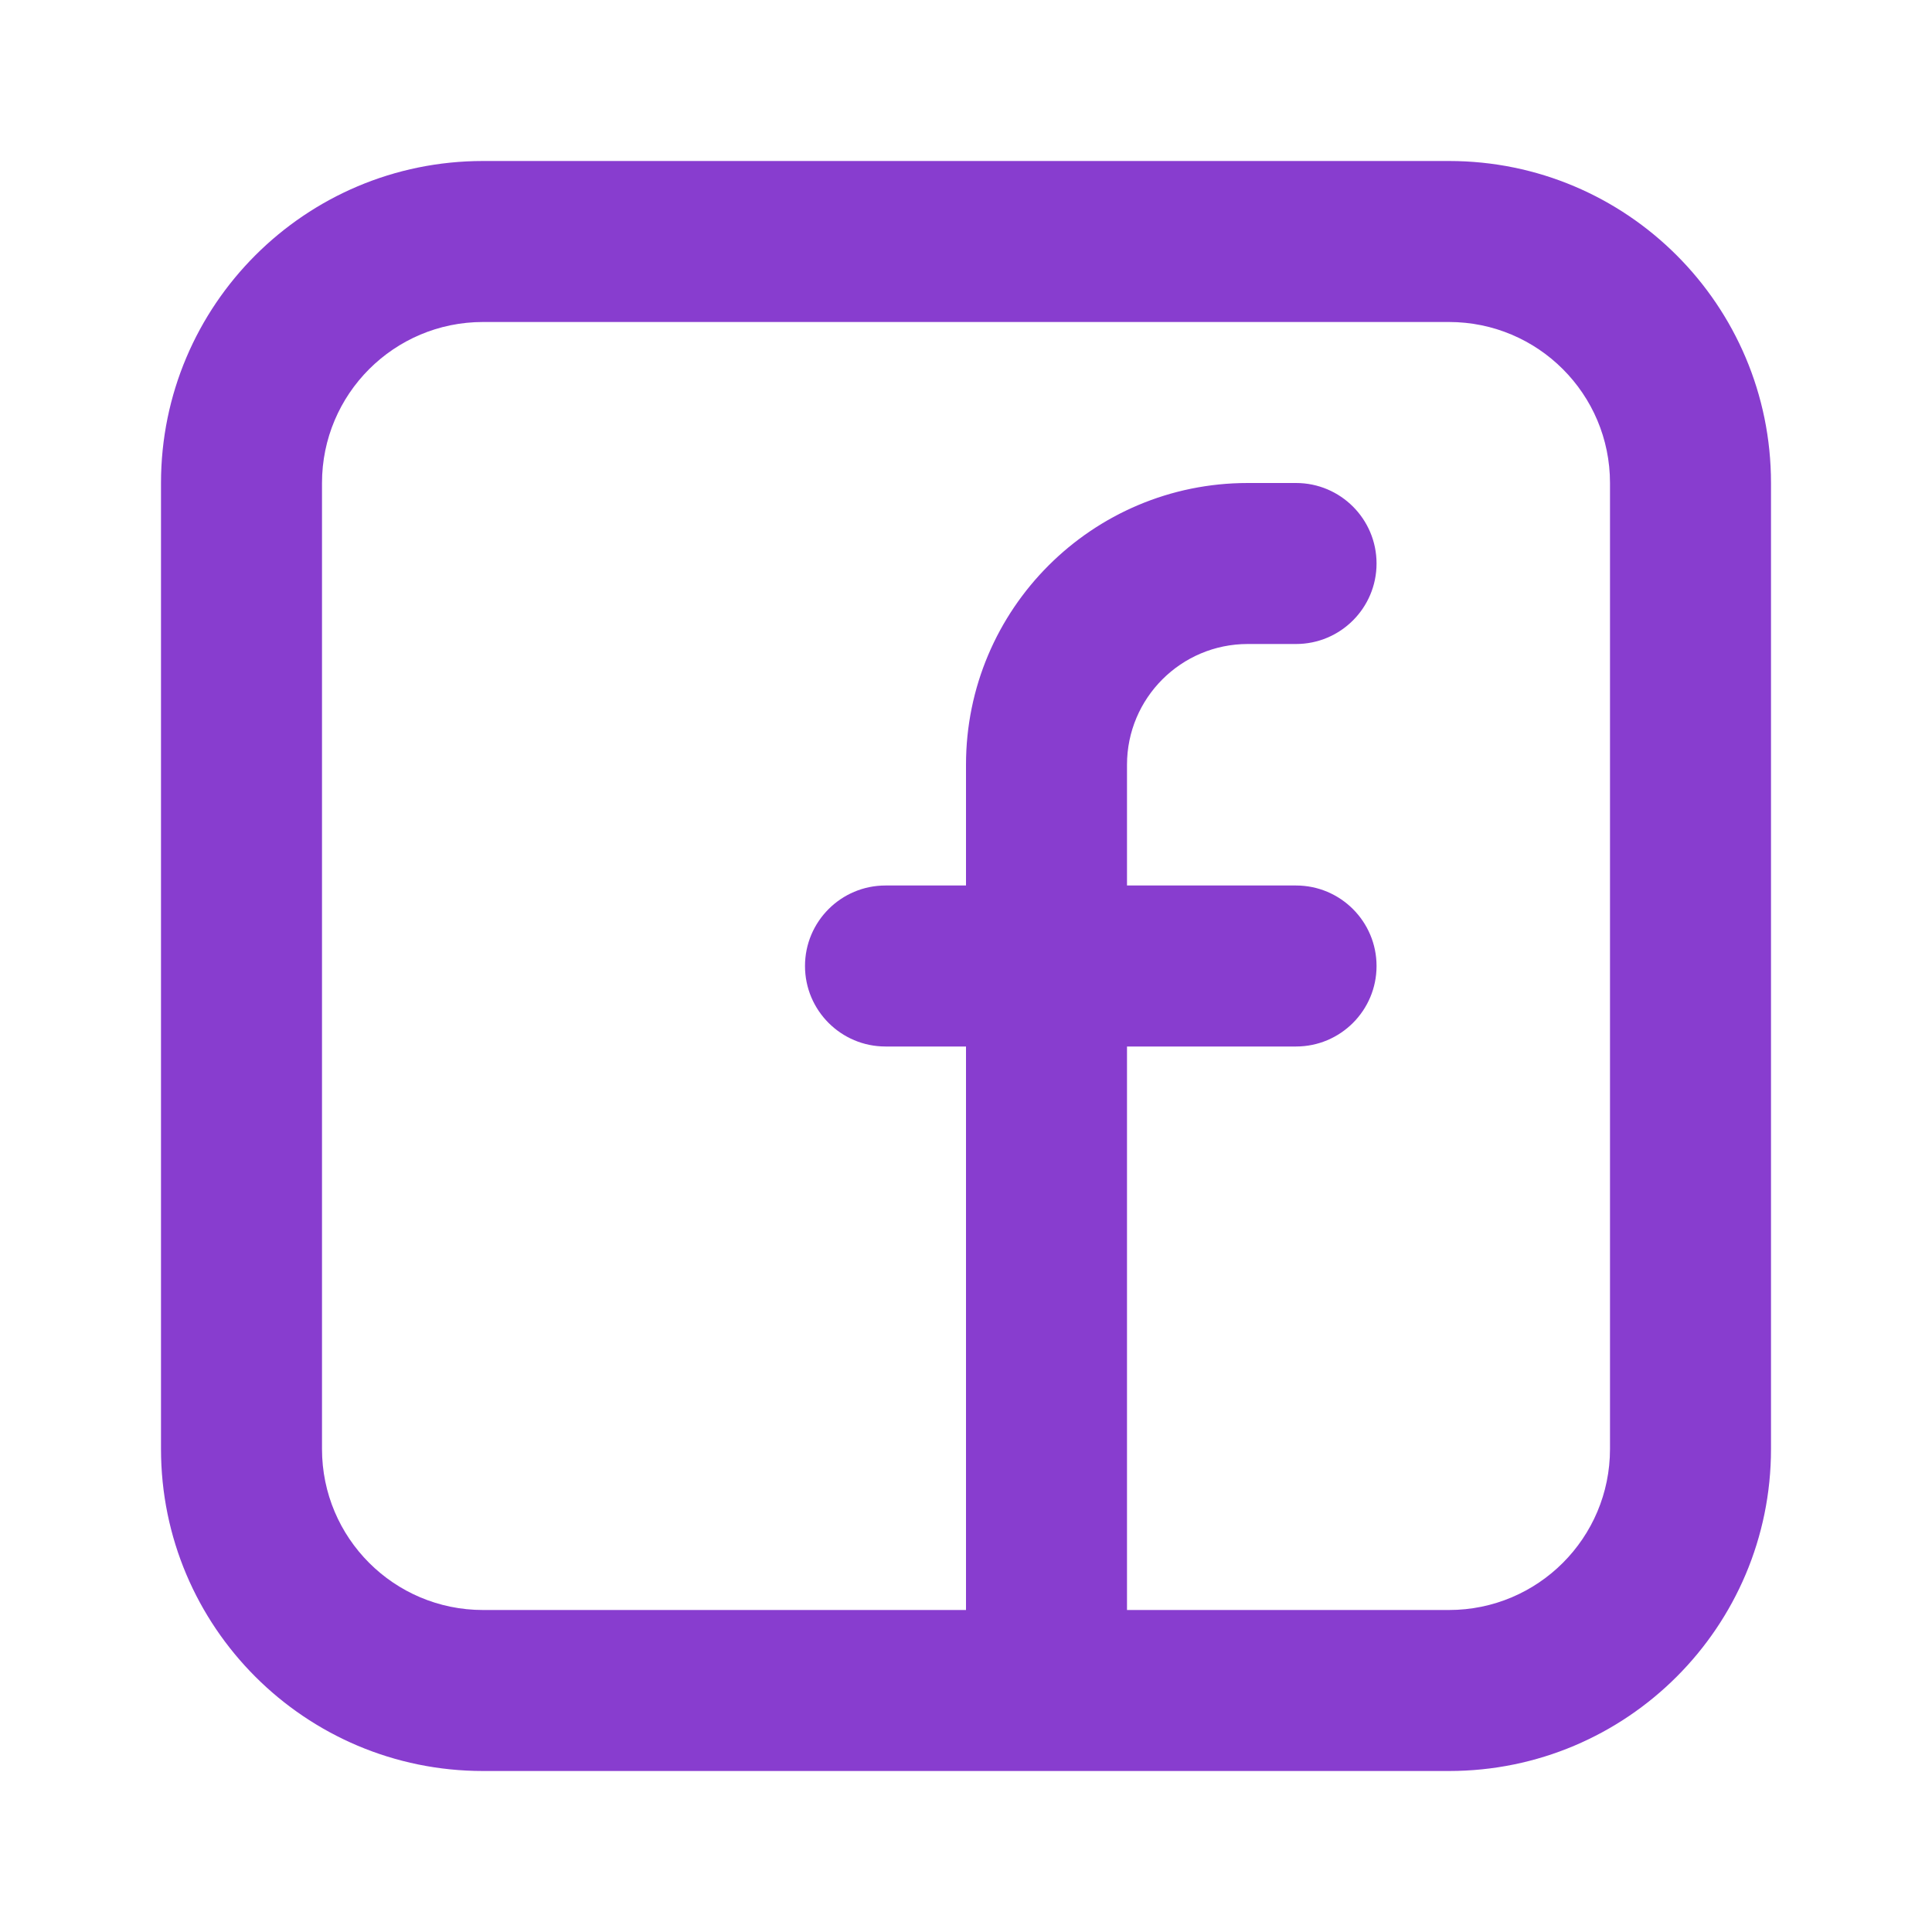
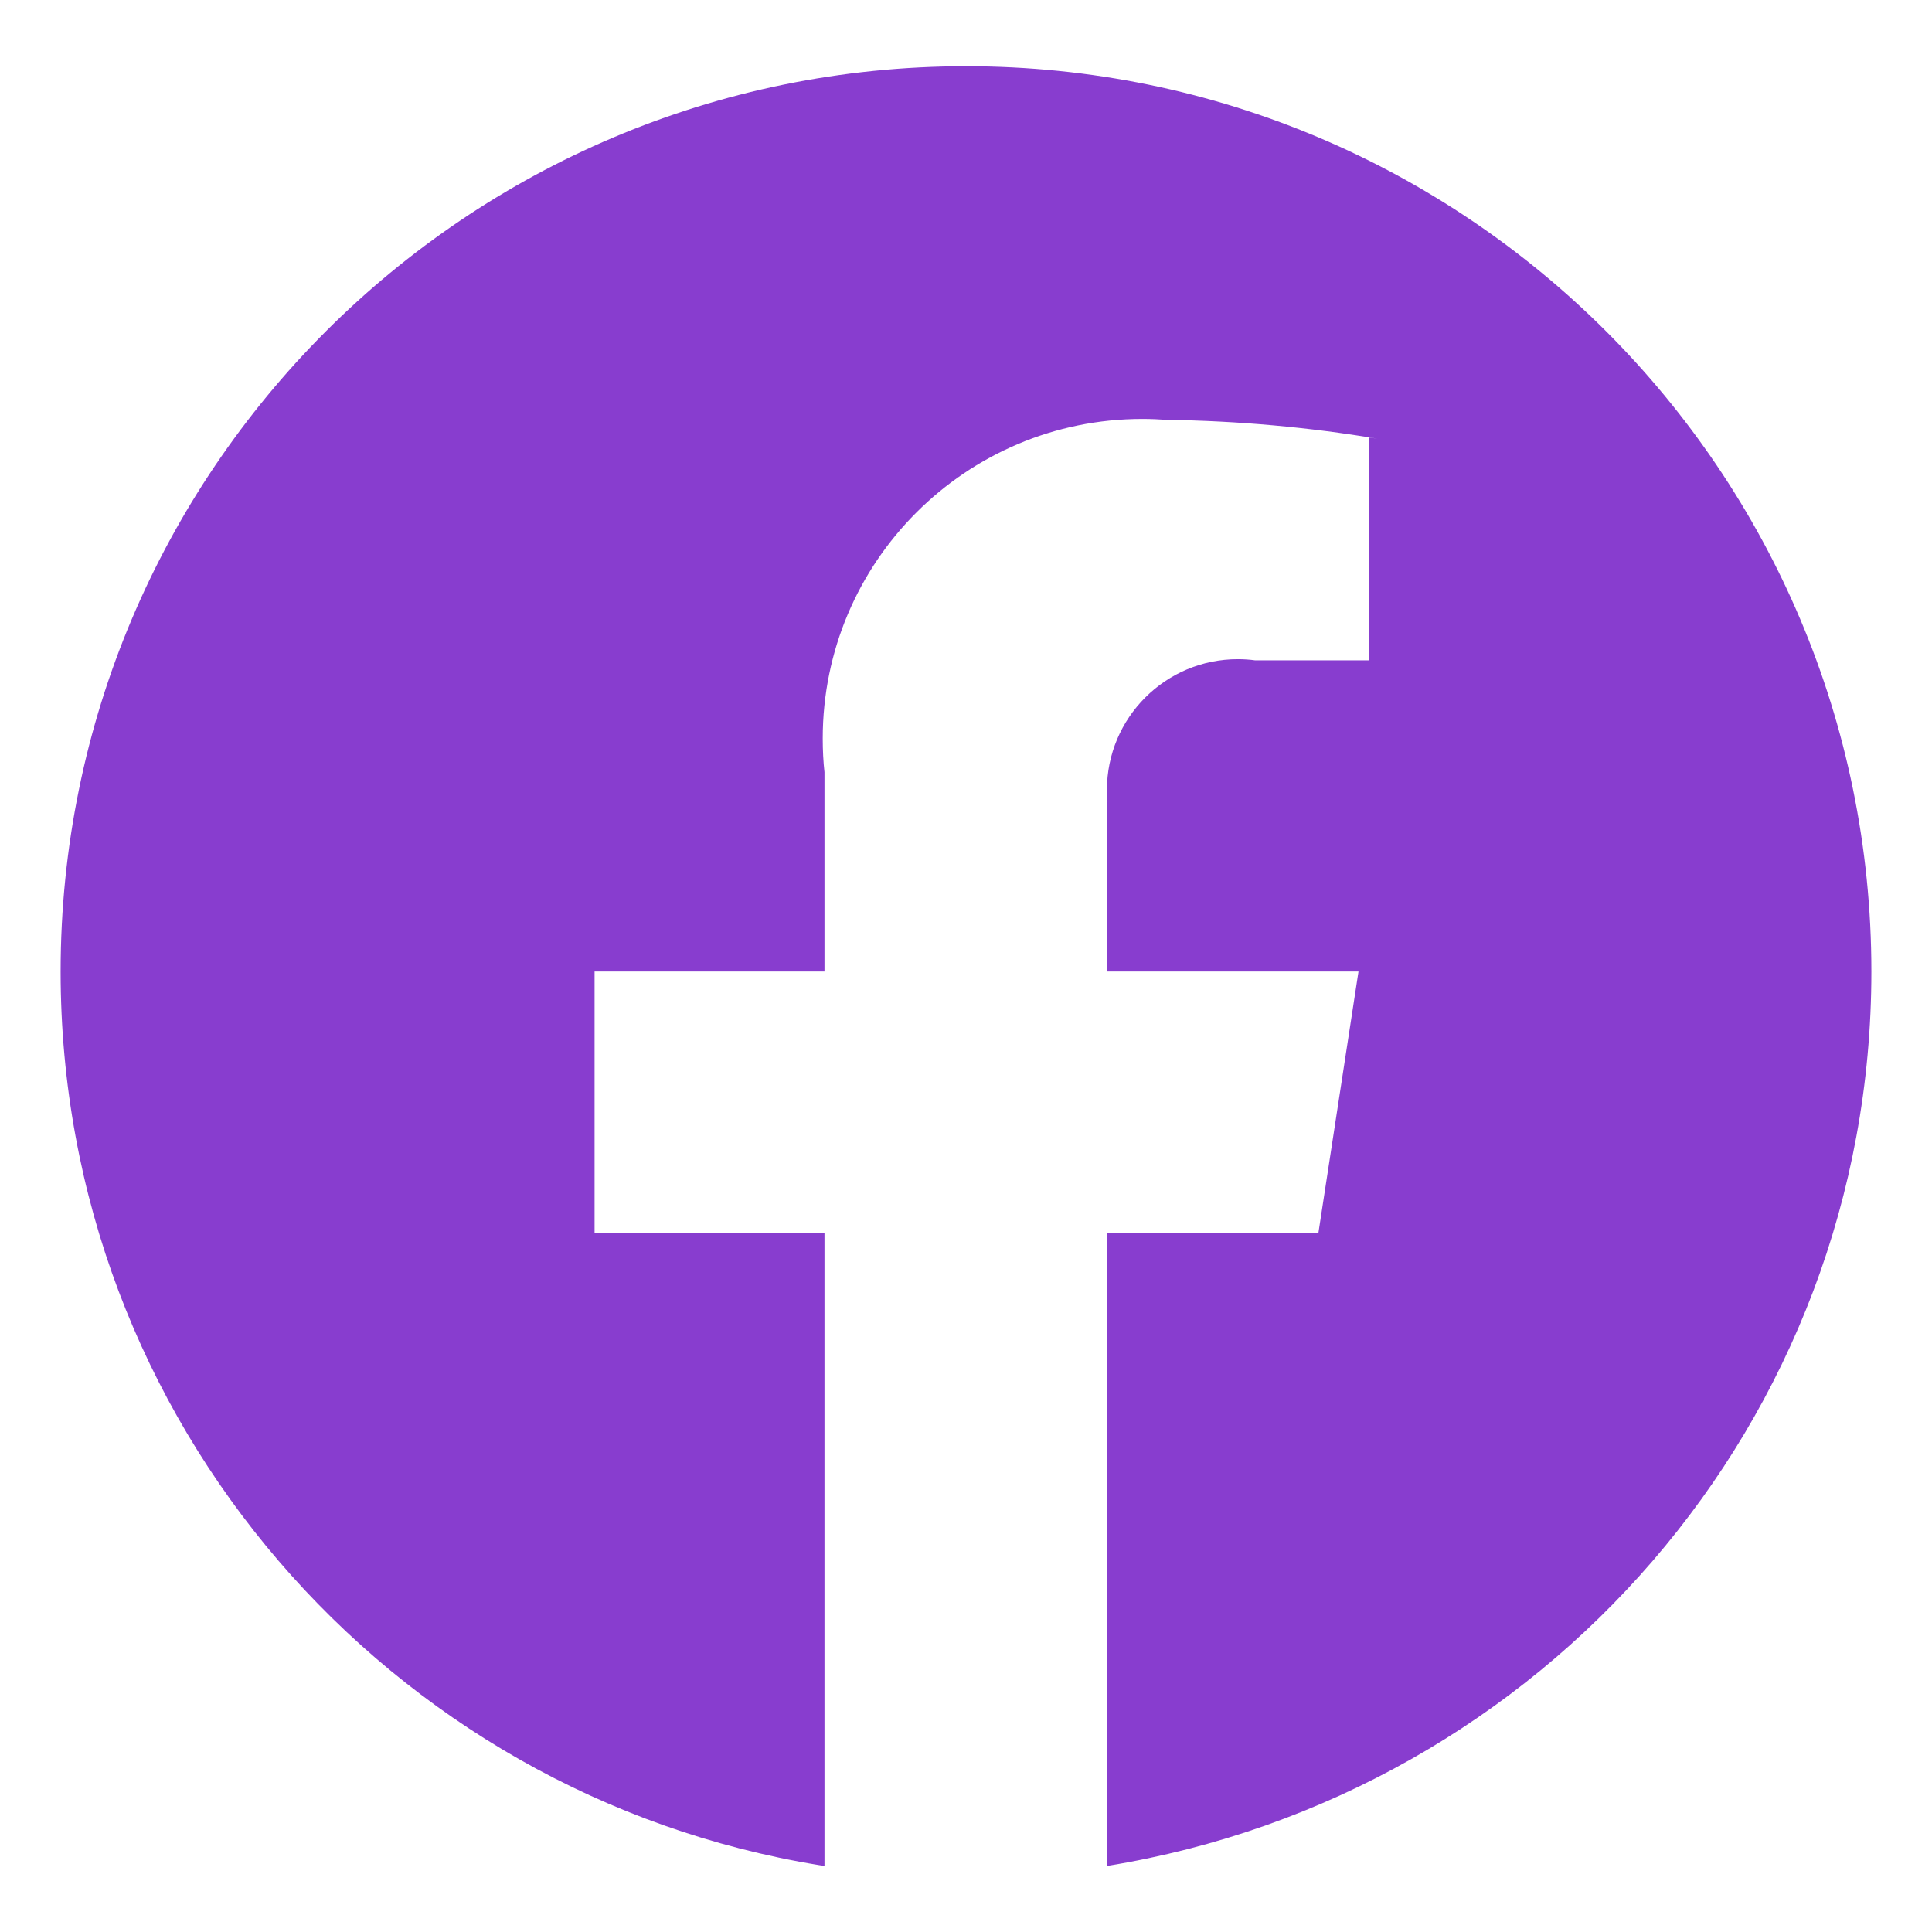
- <svg xmlns="http://www.w3.org/2000/svg" width="800px" height="800px" viewBox="0 0 24 24" fill="none">
+ <svg xmlns="http://www.w3.org/2000/svg" fill="#883DCF" width="800px" height="800px" viewBox="0 0 32 32" version="1.1">
  <g id="SVGRepo_bgCarrier" stroke-width="0" />
  <g id="SVGRepo_tracerCarrier" stroke-linecap="round" stroke-linejoin="round" />
  <g id="SVGRepo_iconCarrier">
-     <path fill-rule="evenodd" clip-rule="evenodd" d="M2 6C2 3.791 3.791 2 6 2H18C20.209 2 22 3.791 22 6V18C22 20.209 20.209 22 18 22H6C3.791 22 2 20.209 2 18V6ZM6 4C4.895 4 4 4.895 4 6V18C4 19.105 4.895 20 6 20H12V13H11C10.448 13 10 12.552 10 12C10 11.448 10.448 11 11 11H12V9.5C12 7.567 13.567 6 15.5 6H16.1C16.652 6 17.1 6.448 17.1 7C17.1 7.552 16.652 8 16.1 8H15.5C14.672 8 14 8.672 14 9.5V11H16.1C16.652 11 17.1 11.448 17.1 12C17.1 12.552 16.652 13 16.1 13H14V20H18C19.105 20 20 19.105 20 18V6C20 4.895 19.105 4 18 4H6Z" fill="#883DCF" />
+     <path d="M30.996 16.091c-0.001-8.281-6.714-14.994-14.996-14.994s-14.996 6.714-14.996 14.996c0 7.455 5.44 13.639 12.566 14.8l0.086 0.012v-10.478h-3.808v-4.336h3.808v-3.302c-0.019-0.167-0.029-0.361-0.029-0.557 0-2.923 2.37-5.293 5.293-5.293 0.141 0 0.281 0.006 0.42 0.016l-0.018-0.001c1.199 0.017 2.359 0.123 3.491 0.312l-0.134-0.019v3.69h-1.892c-0.086-0.012-0.185-0.019-0.285-0.019-1.197 0-2.168 0.97-2.168 2.168 0 0.068 0.003 0.135 0.009 0.202l-0.001-0.009v2.812h4.159l-0.665 4.336h-3.494v10.478c7.213-1.174 12.653-7.359 12.654-14.814v-0z" />
  </g>
</svg>
